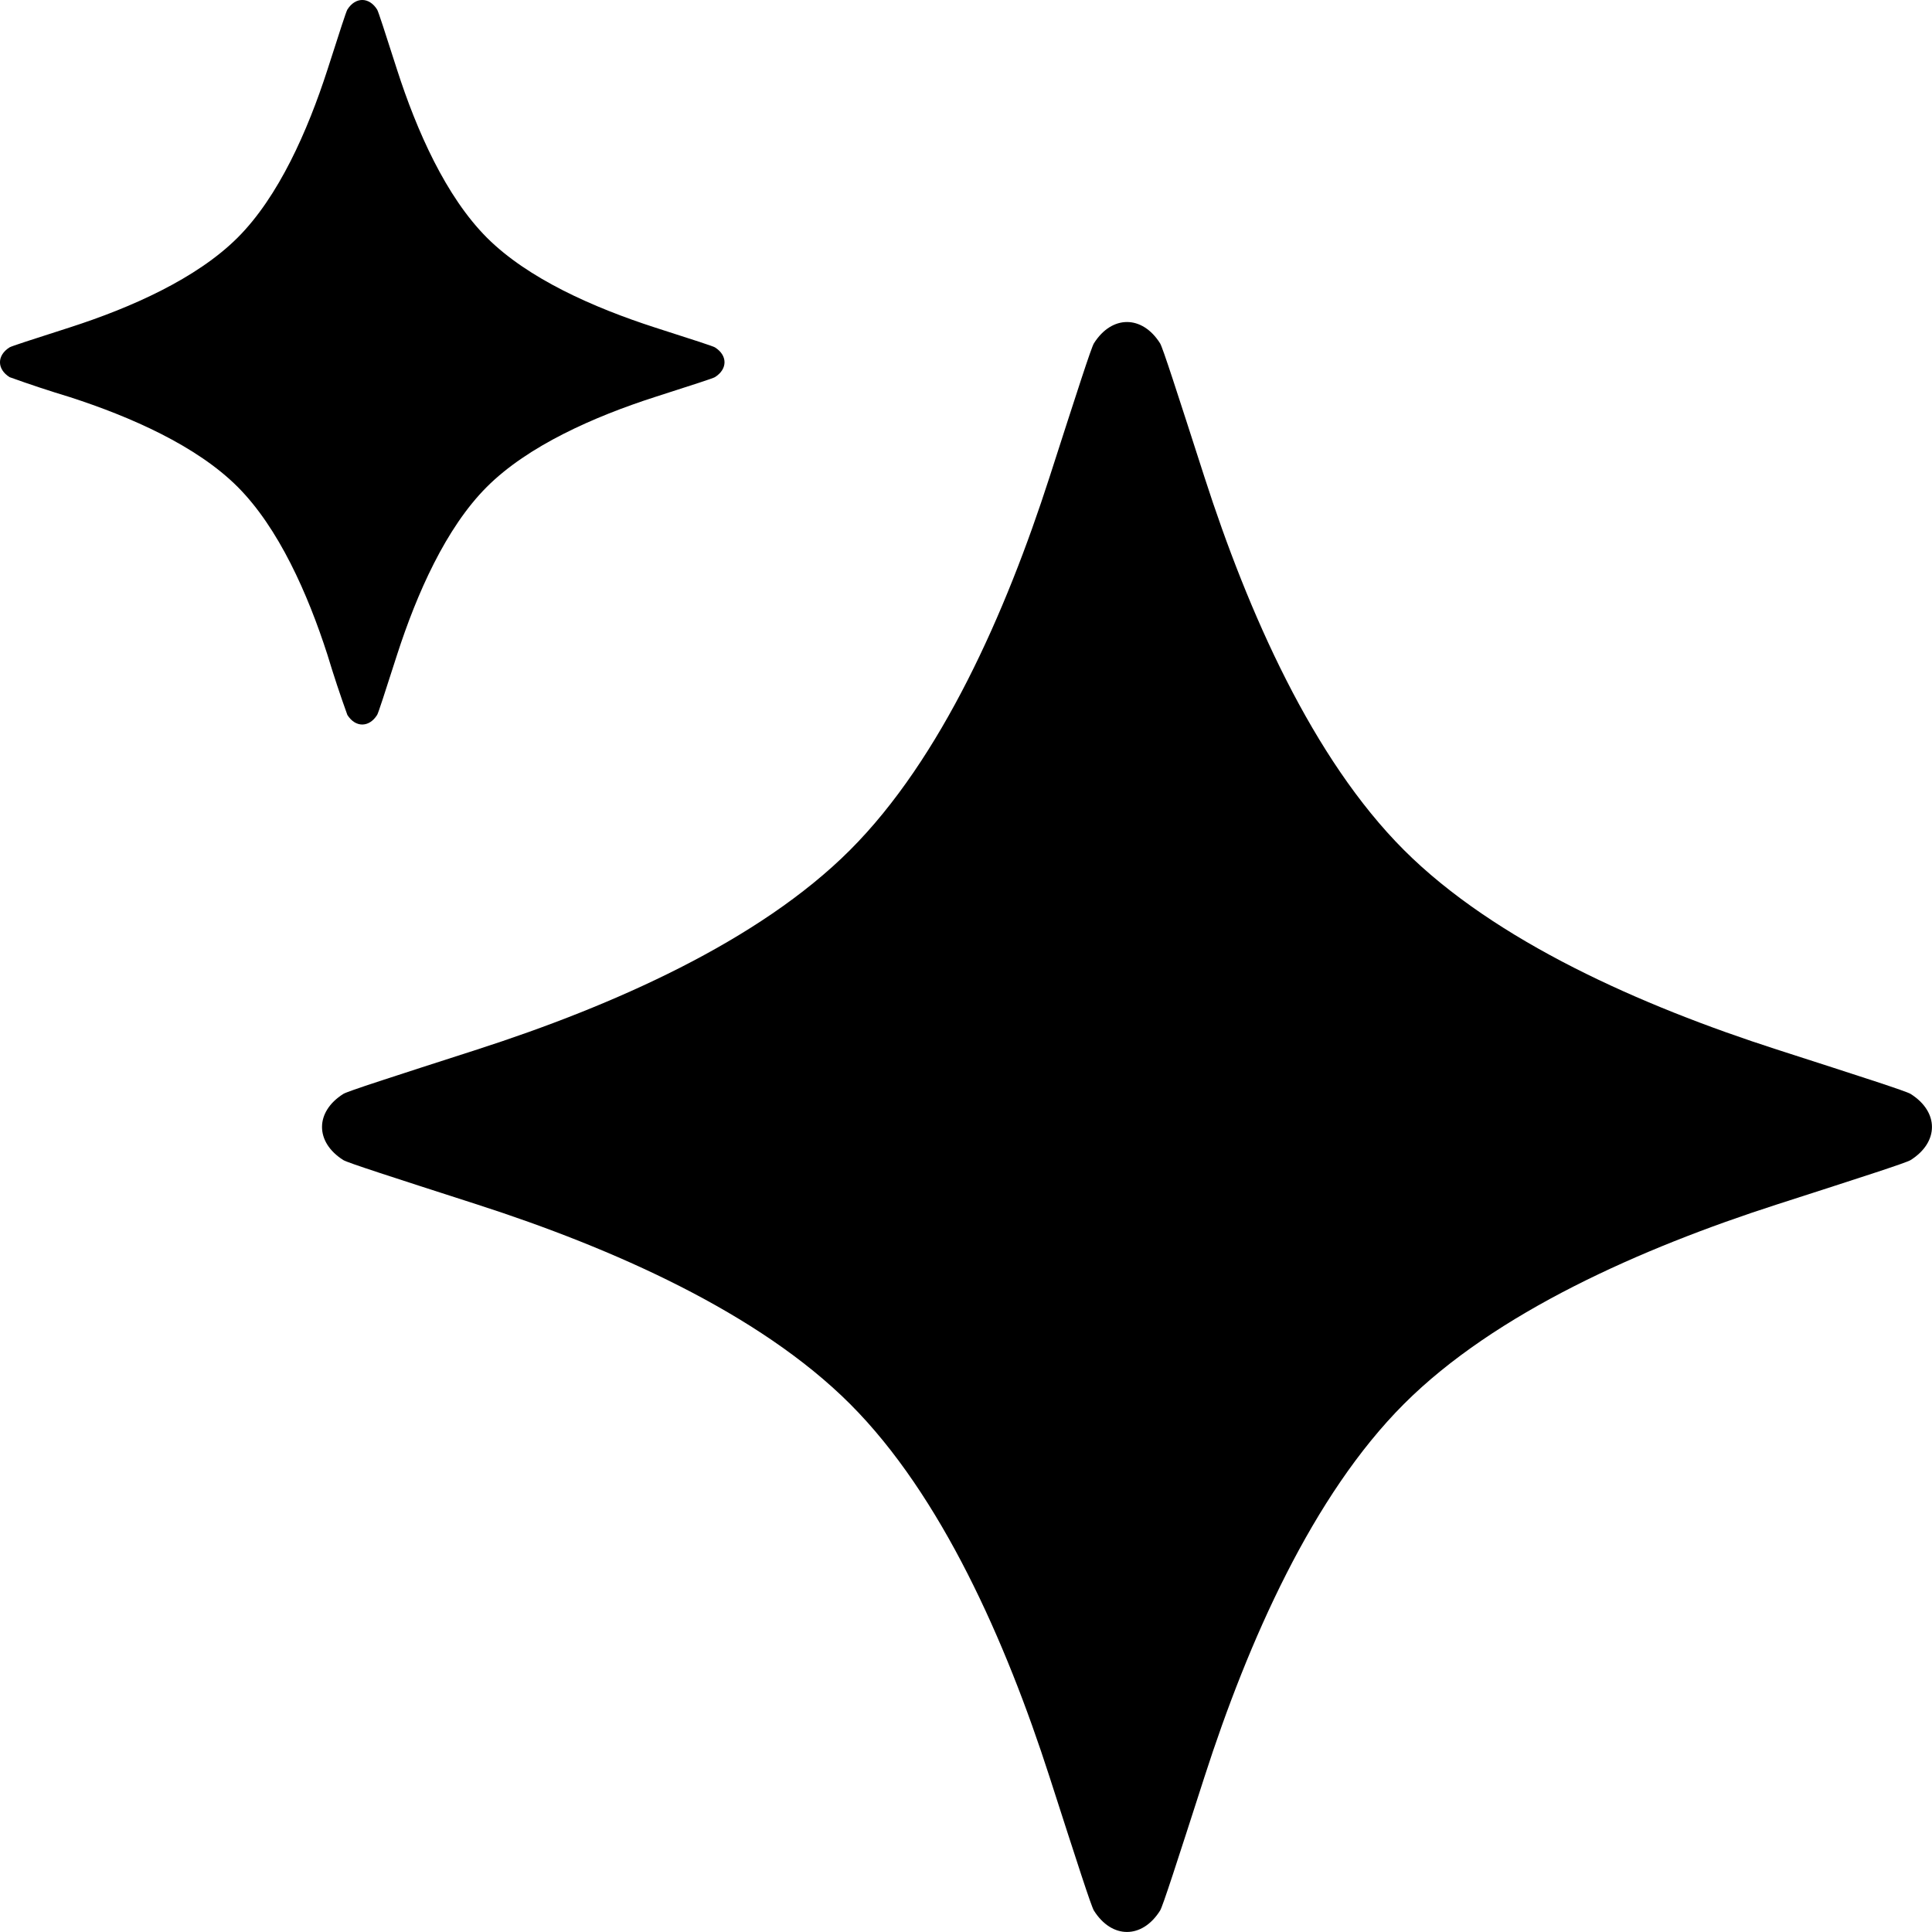
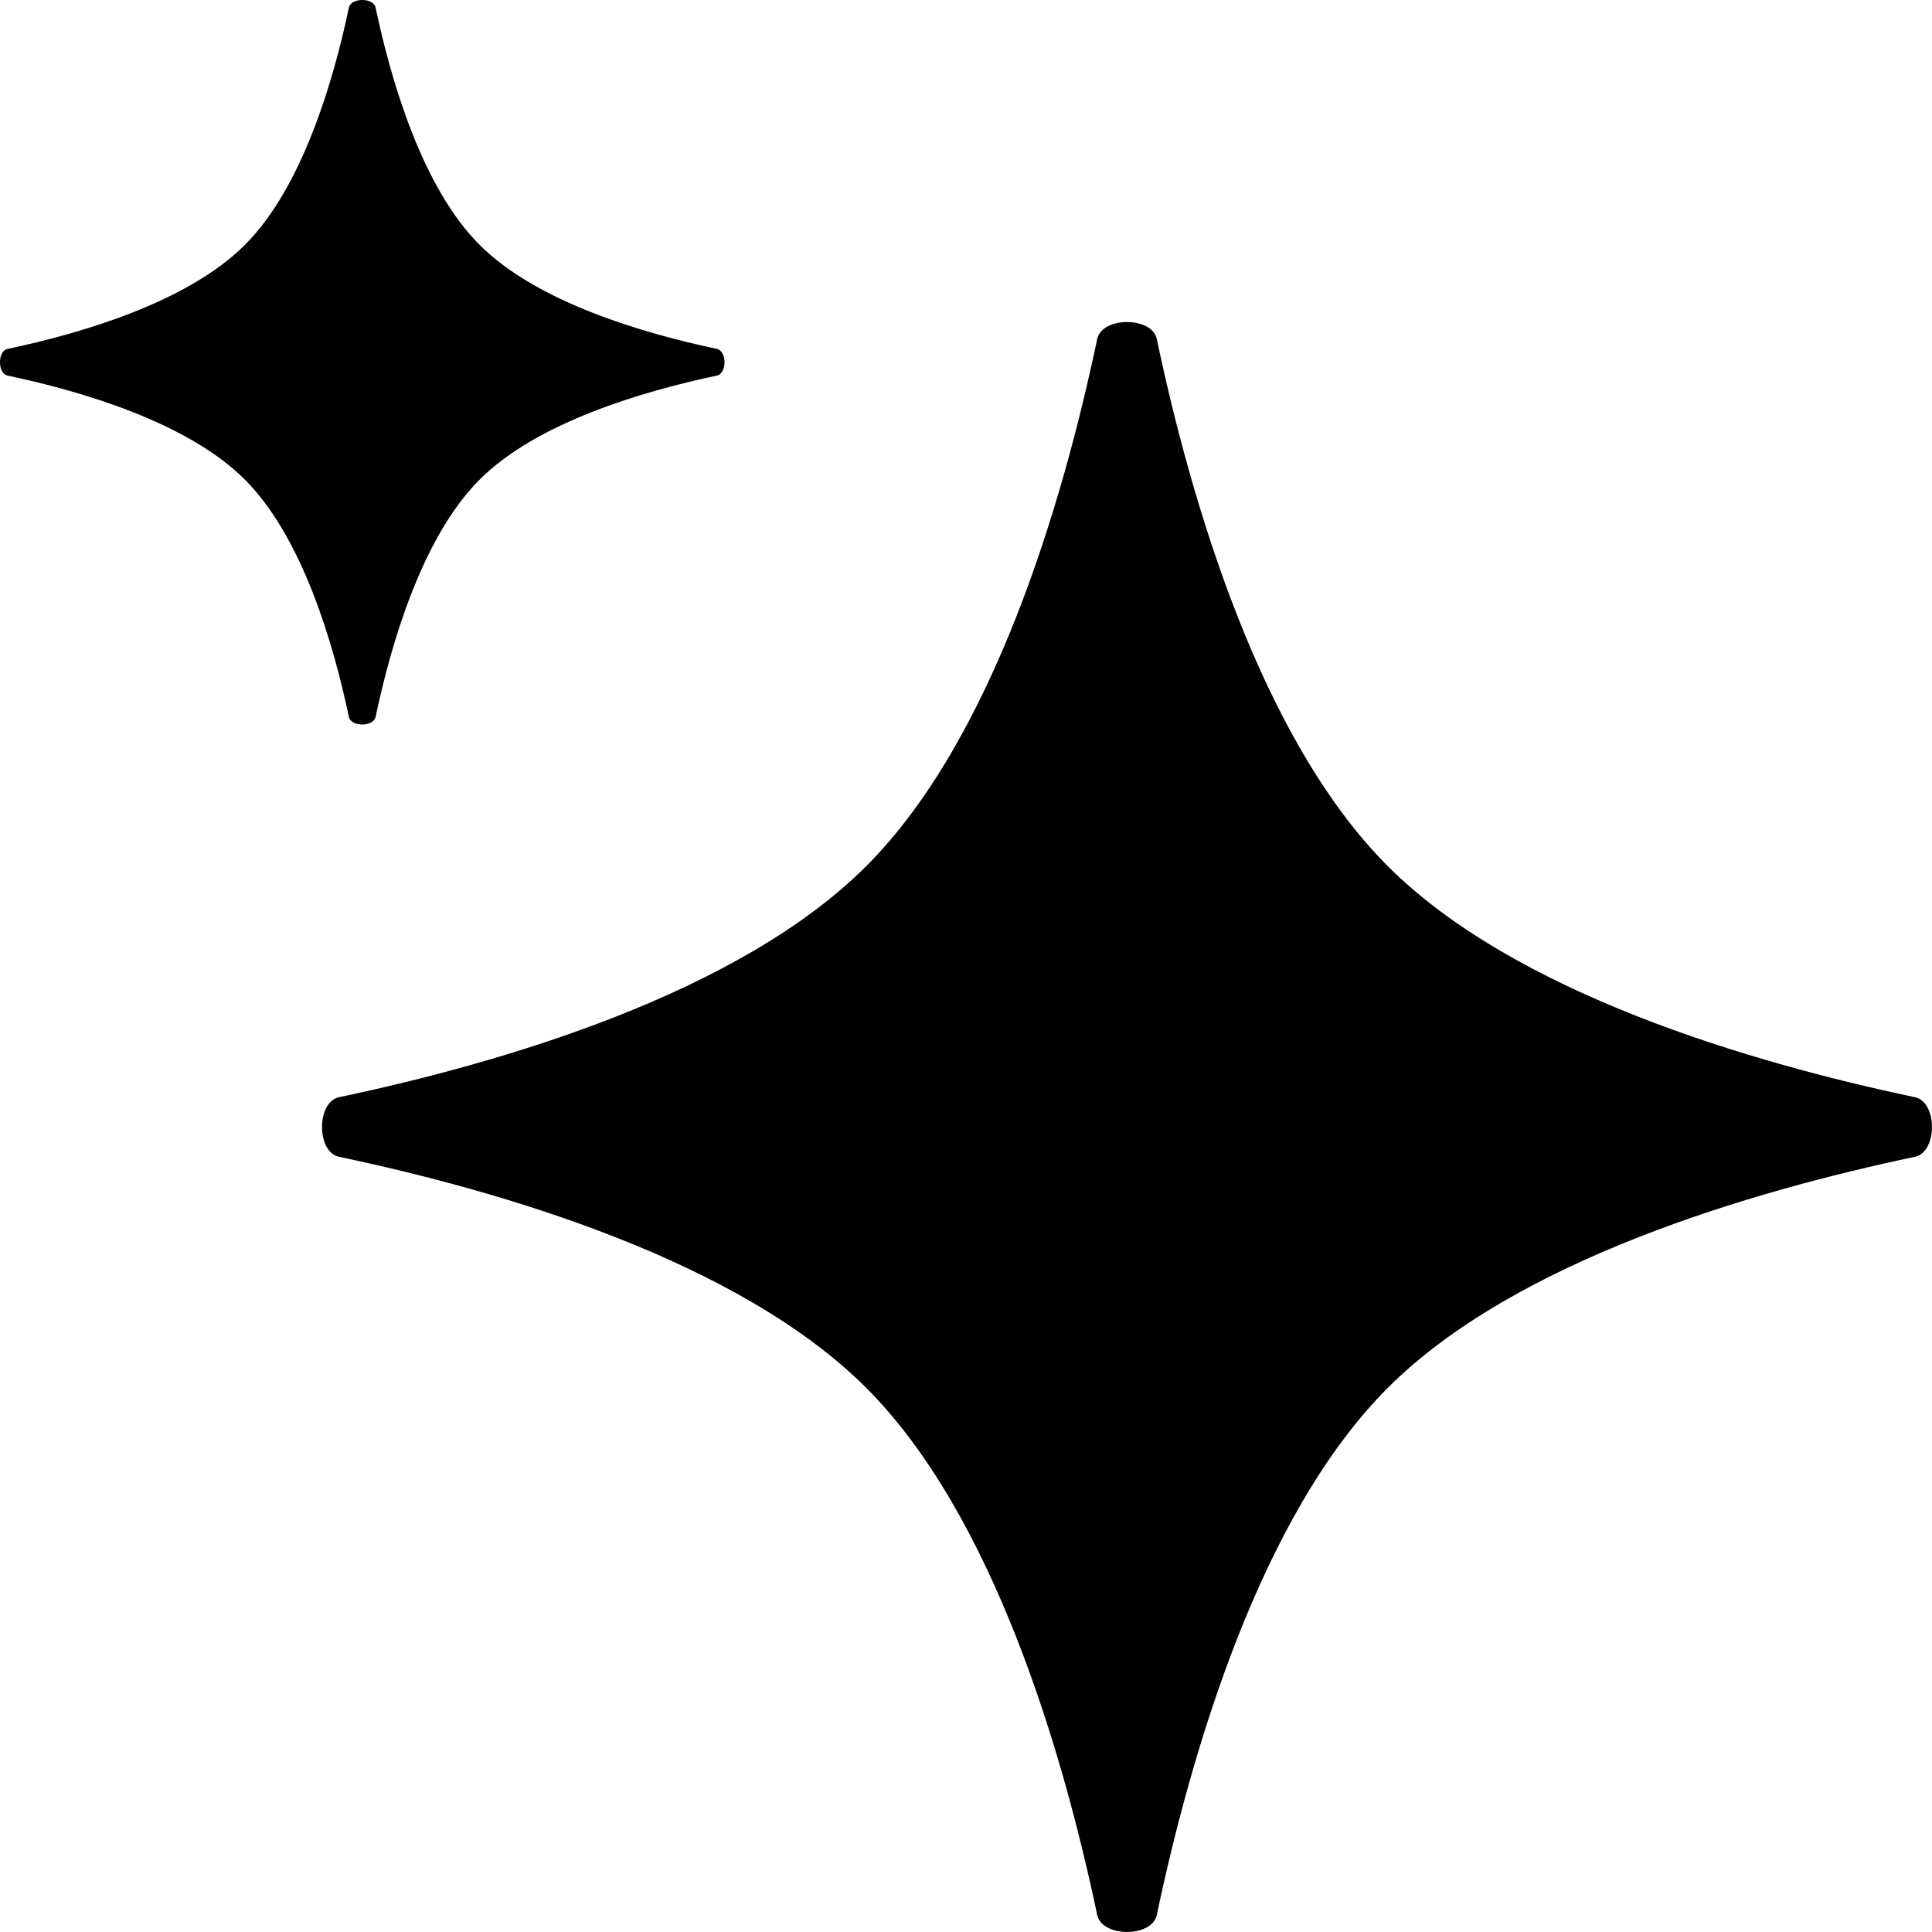
<svg xmlns="http://www.w3.org/2000/svg" width="24" height="24" viewBox="0 0 24 24">
-   <path d="M13.037 5.929c.346-1.074.519-1.611.552-1.664.223-.353.599-.353.822 0 .033.053.206.59.552 1.664.542 1.681 1.343 3.496 2.477 4.63 1.135 1.135 2.95 1.936 4.631 2.478 1.074.346 1.611.519 1.663.552.354.223.354.599 0 .822-.052.033-.589.206-1.663.552-1.681.542-3.496 1.343-4.63 2.477-1.135 1.135-1.936 2.95-2.478 4.631-.346 1.074-.519 1.611-.552 1.663-.223.354-.599.354-.822 0-.033-.052-.206-.589-.552-1.663-.542-1.681-1.343-3.496-2.477-4.63-1.135-1.135-2.95-1.936-4.631-2.478-1.074-.346-1.611-.519-1.664-.552-.353-.223-.353-.599 0-.822.053-.033.59-.206 1.664-.552 1.681-.542 3.496-1.343 4.63-2.477 1.135-1.135 1.936-2.95 2.478-4.631M4.067.868c.155-.483.233-.725.248-.749.1-.159.27-.159.37 0 .015.024.093.266.248.749.244.757.605 1.573 1.115 2.084.51.51 1.327.87 2.084 1.115.483.155.725.233.749.248.159.1.159.27 0 .37-.024.015-.266.093-.749.248-.756.244-1.573.605-2.084 1.115-.51.51-.87 1.327-1.115 2.084-.155.483-.233.725-.248.749-.1.159-.27.159-.37 0a15 15 0 0 1-.248-.749c-.244-.756-.605-1.573-1.115-2.084-.51-.51-1.327-.87-2.084-1.115a15 15 0 0 1-.749-.248c-.159-.1-.159-.27 0-.37.024-.015.266-.093.749-.248.757-.244 1.573-.605 2.084-1.115.51-.51.87-1.327 1.115-2.084" />
+   <path d="M13.63 4.211C13.69 3.93 14.31 3.93 14.37 4.211C14.798 6.244 15.659 9.179 17.24 10.76C18.821 12.341 21.756 13.202 23.789 13.63C24.07 13.69 24.07 14.31 23.789 14.37C21.756 14.798 18.821 15.659 17.24 17.24C15.659 18.821 14.798 21.756 14.37 23.789C14.31 24.07 13.69 24.07 13.63 23.789C13.202 21.756 12.341 18.821 10.76 17.24C9.179 15.659 6.244 14.798 4.211 14.37C3.93 14.31 3.93 13.69 4.211 13.63C6.244 13.202 9.179 12.341 10.76 10.76C12.341 9.179 13.202 6.244 13.63 4.211Z" />
+   <path d="M4.334 0.095C4.36 -0.032 4.64 -0.032 4.666 0.095C4.859 1.01 5.246 2.331 5.958 3.042C6.669 3.754 7.99 4.141 8.905 4.334C9.032 4.36 9.032 4.64 8.905 4.666C7.99 4.859 6.669 5.246 5.958 5.958C5.246 6.669 4.859 7.99 4.666 8.905C4.64 9.032 4.36 9.032 4.334 8.905C4.141 7.99 3.754 6.669 3.042 5.958C2.331 5.246 1.01 4.859 0.095 4.666C-0.032 4.64 -0.032 4.36 0.095 4.334C1.01 4.141 2.331 3.754 3.042 3.042C3.754 2.331 4.141 1.01 4.334 0.095Z" />
</svg>
